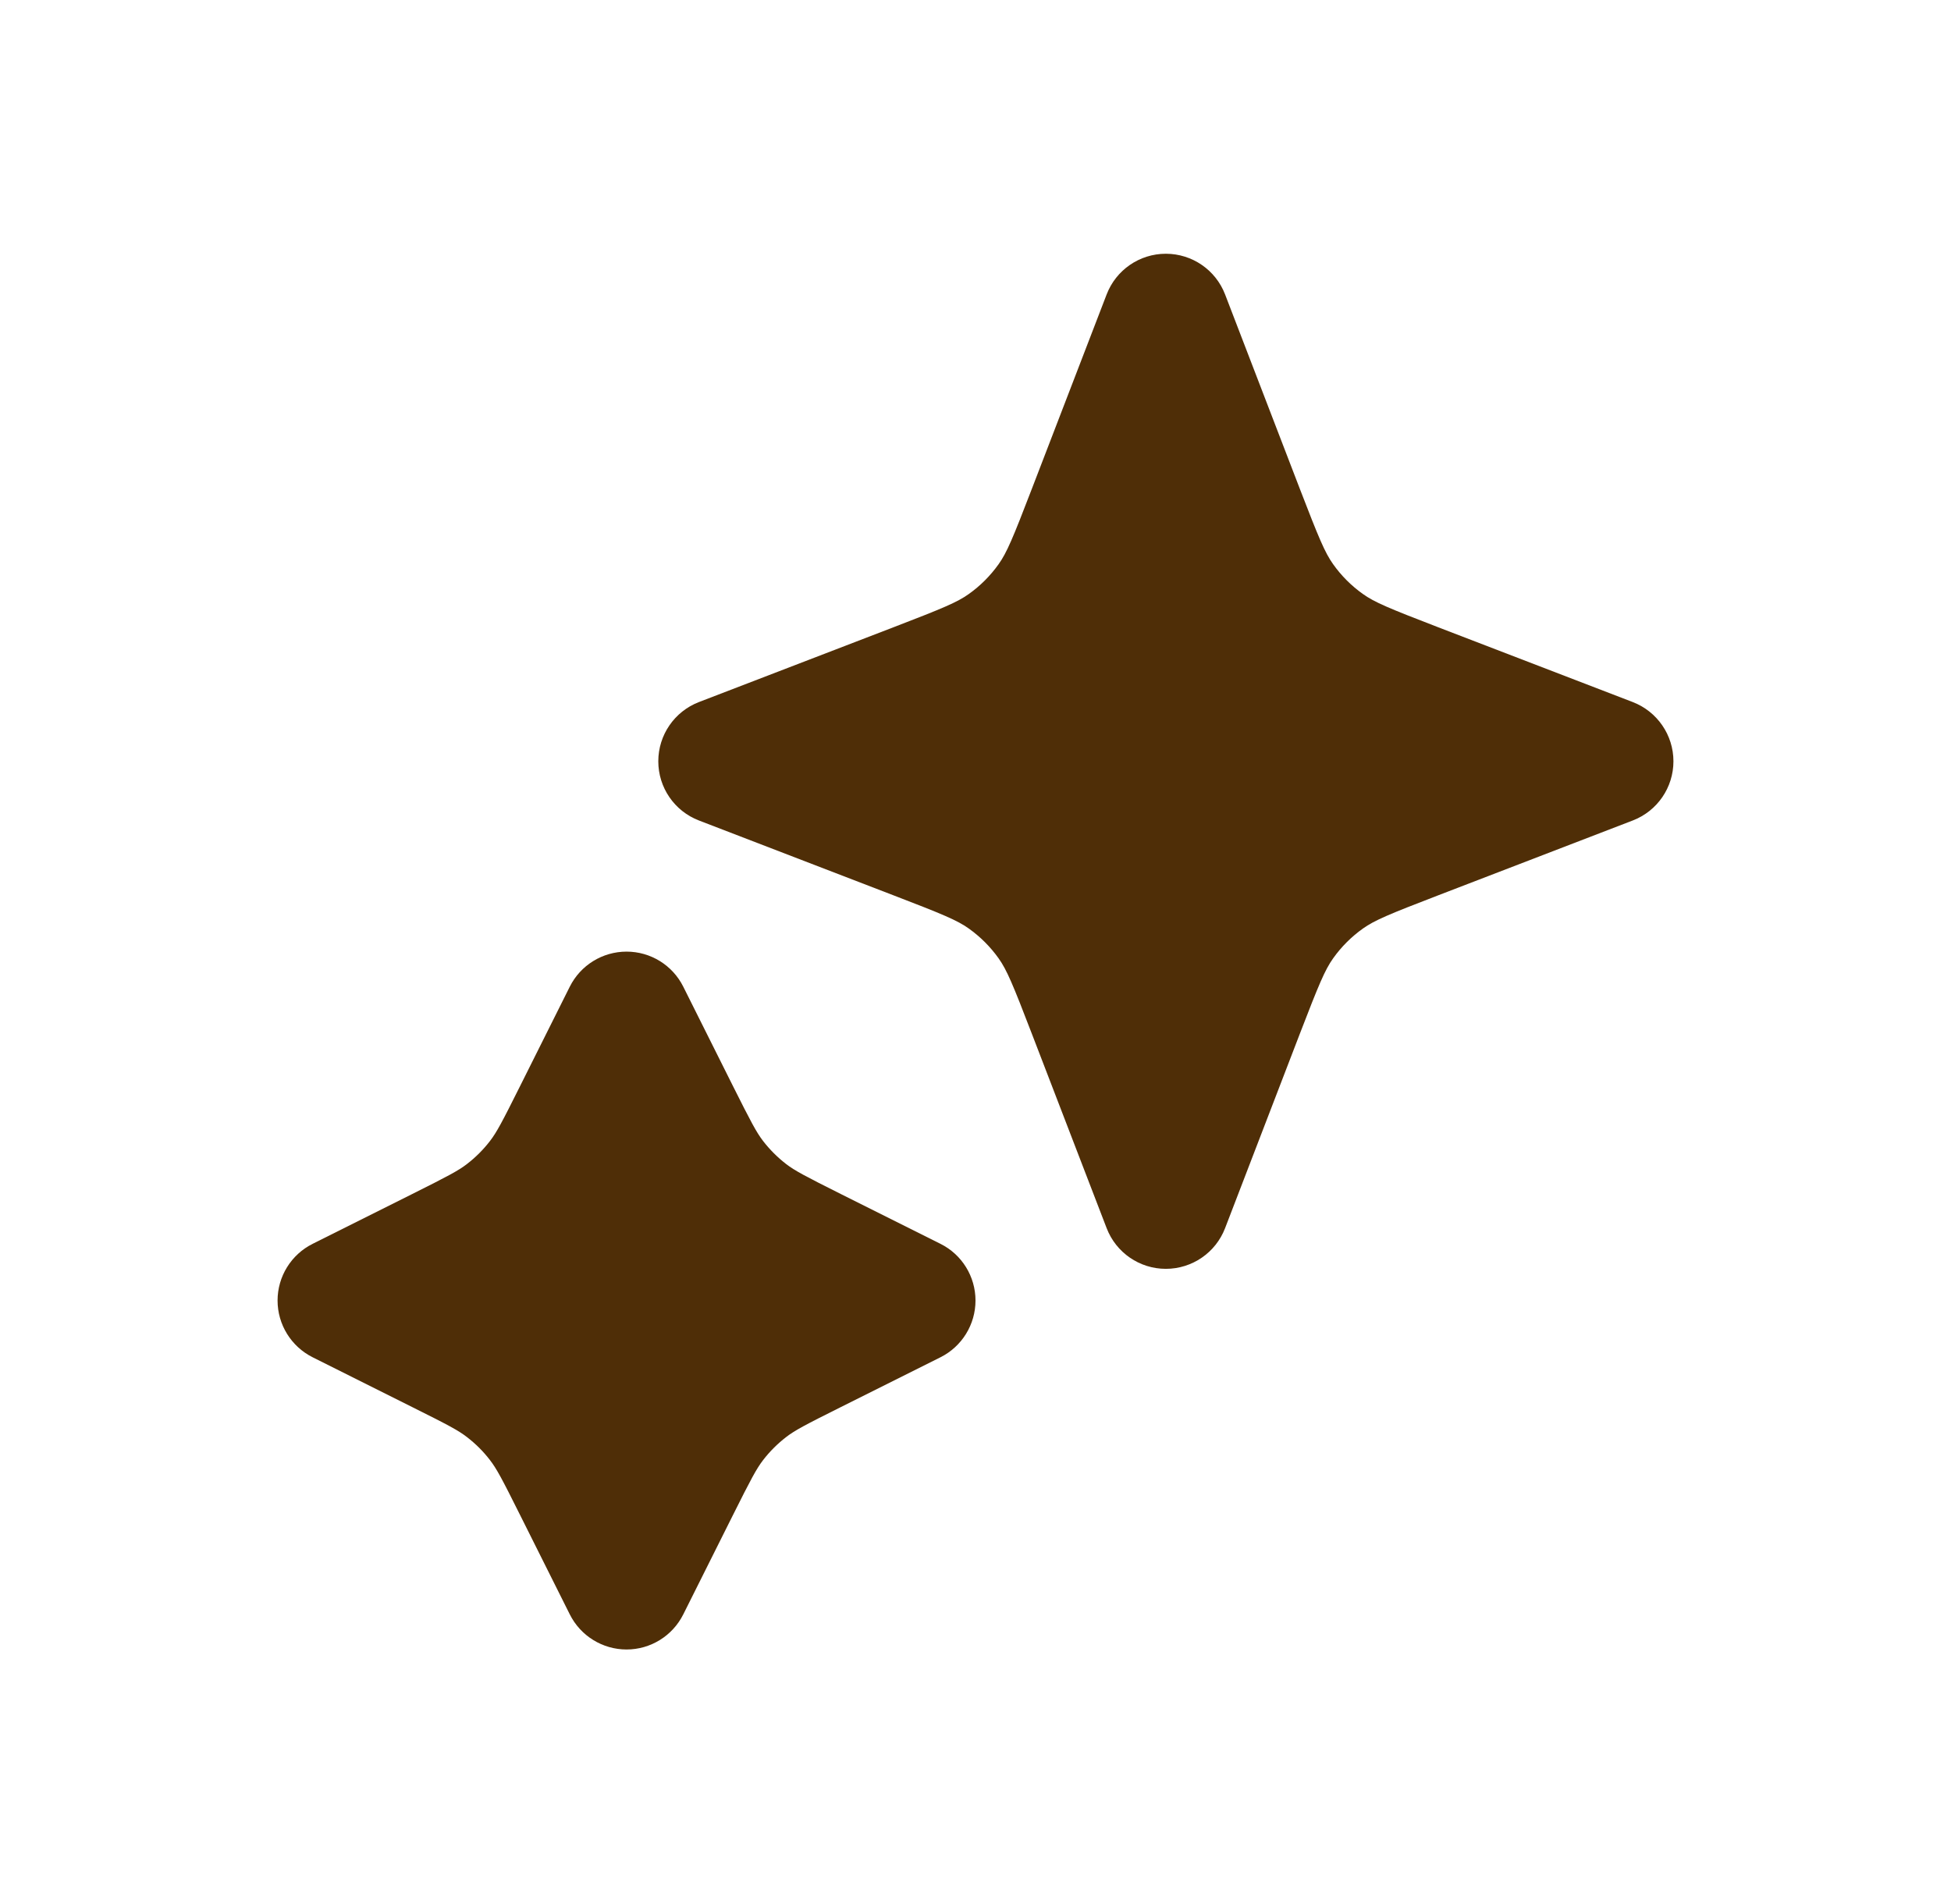
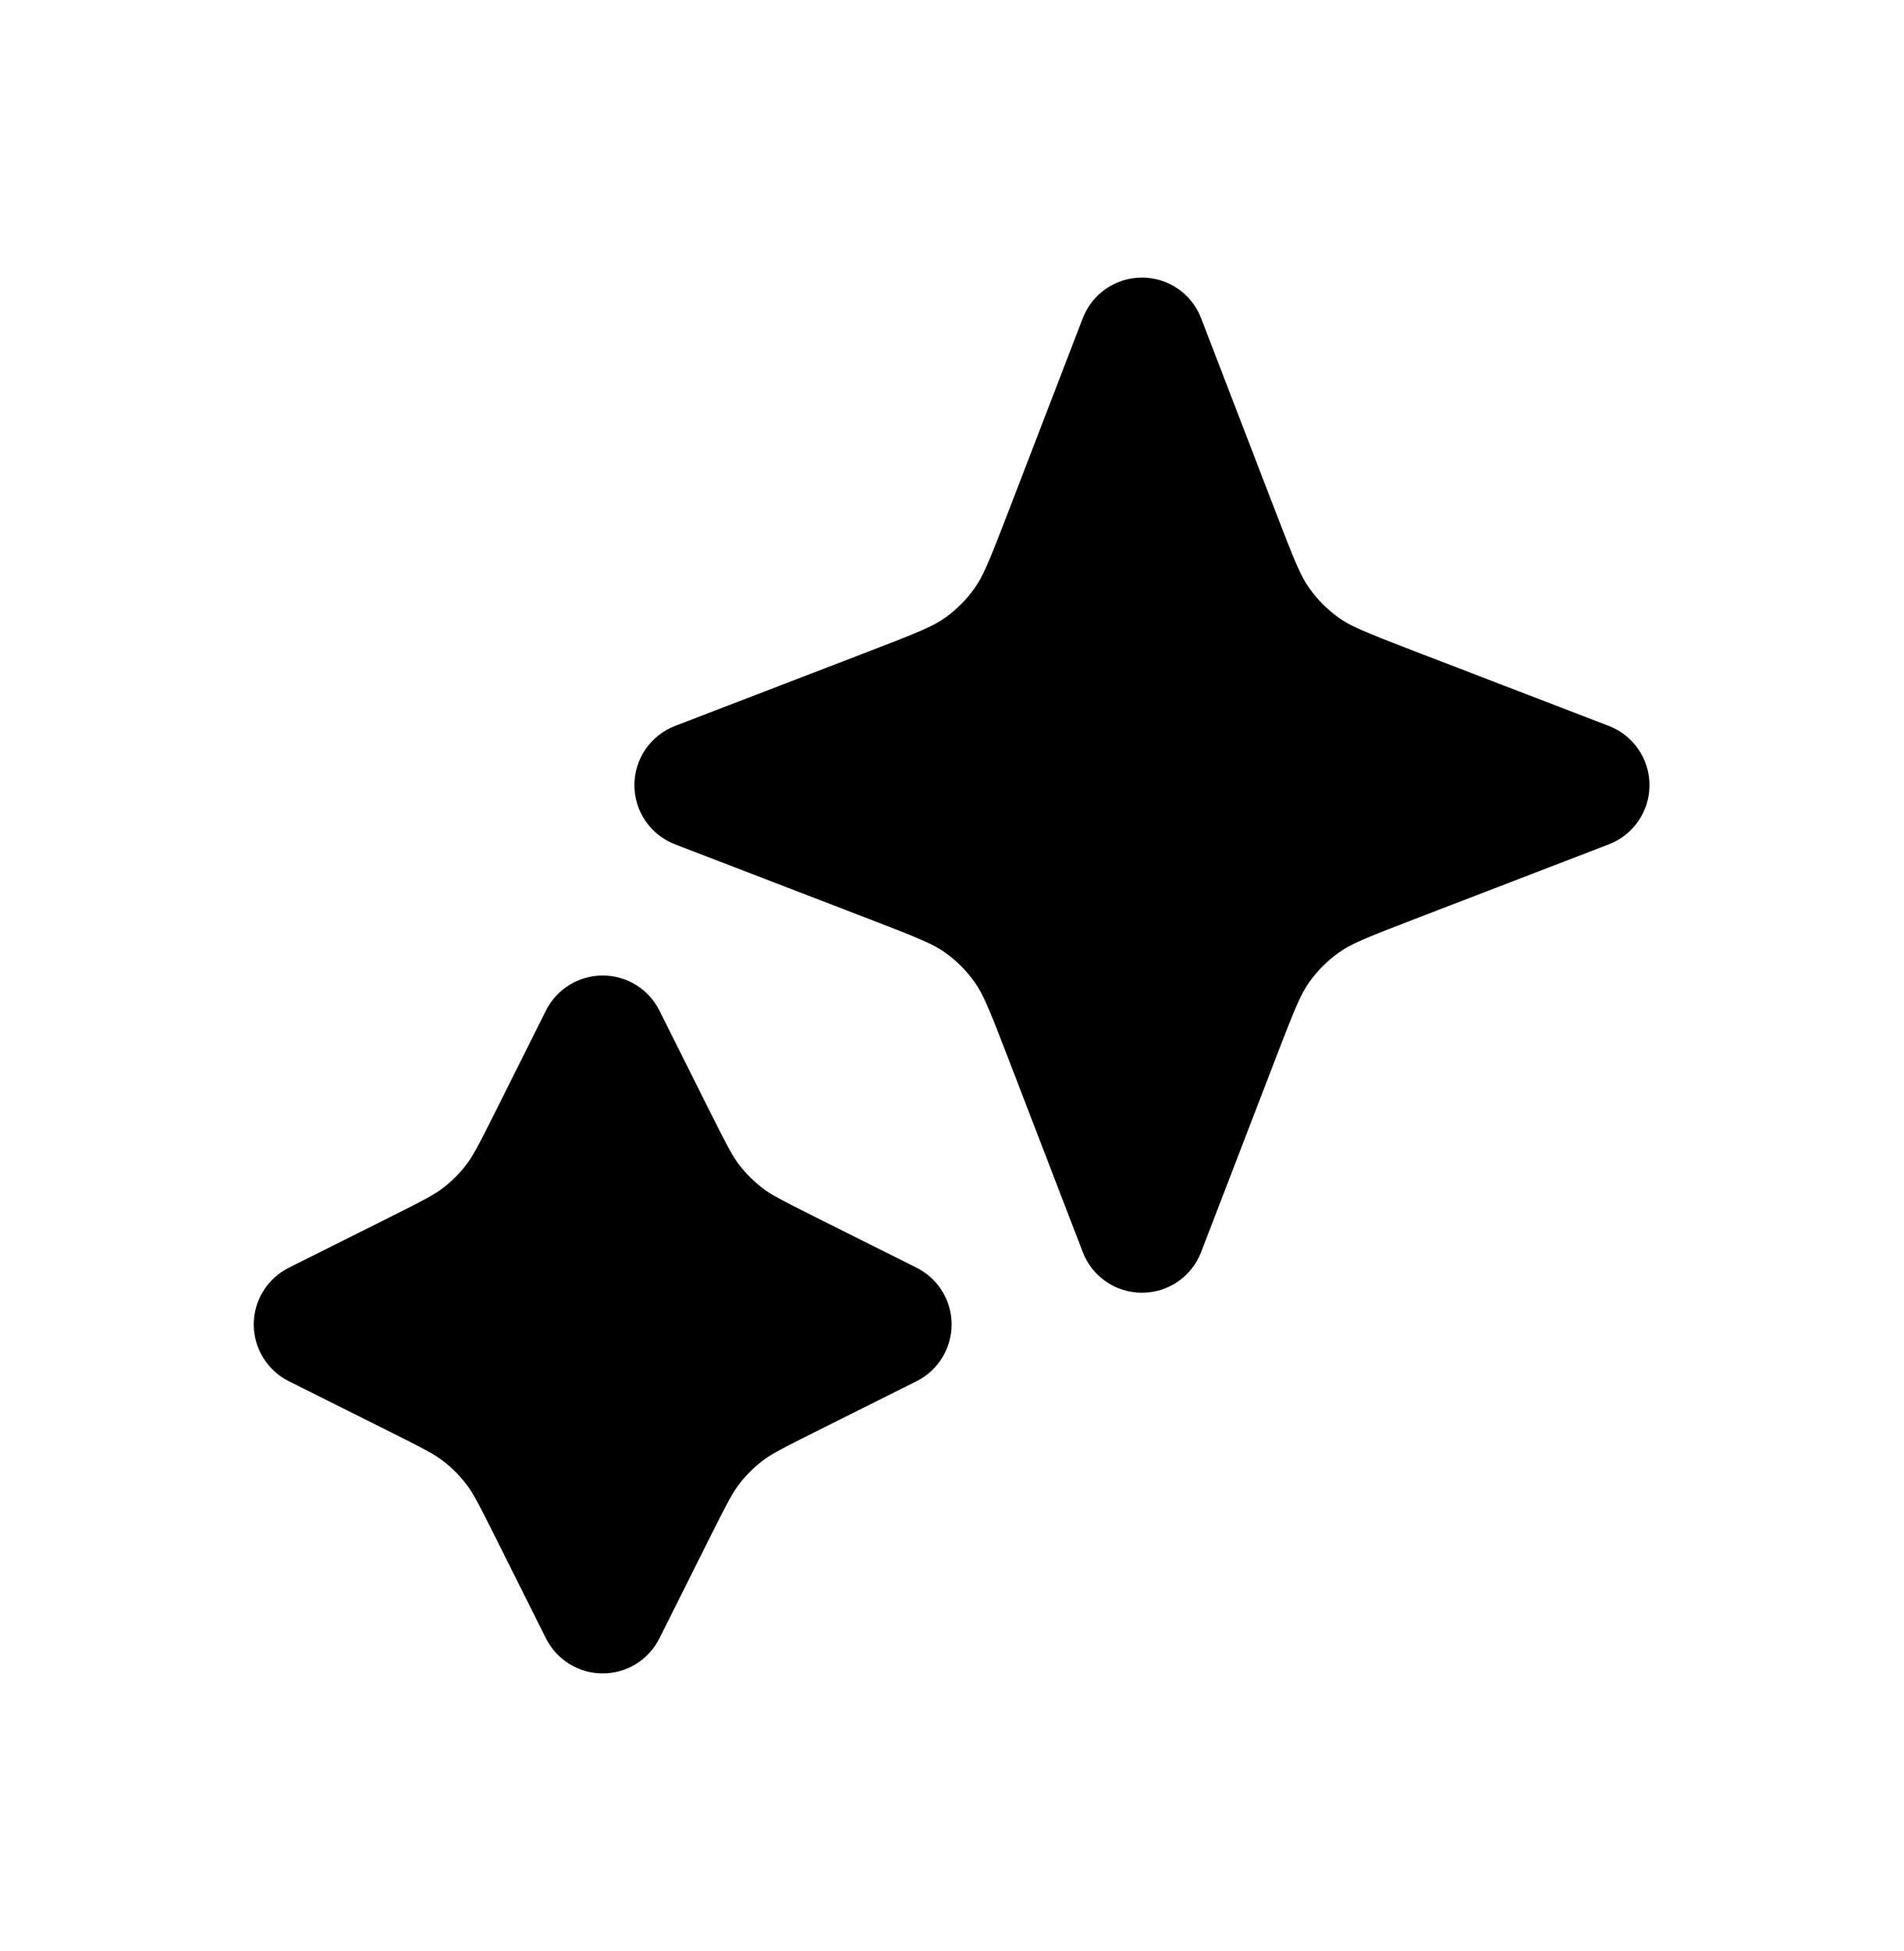
- <svg xmlns="http://www.w3.org/2000/svg" width="41" height="40" viewBox="0 0 41 40" fill="none">
-   <path d="M25.745 6.188C25.547 5.673 25.052 5.333 24.5 5.333C23.948 5.333 23.454 5.673 23.256 6.188L21.684 10.274C21.284 11.315 21.158 11.615 20.986 11.857C20.813 12.1 20.601 12.313 20.358 12.485C20.116 12.658 19.816 12.783 18.774 13.184L14.688 14.755C14.173 14.954 13.834 15.448 13.834 16C13.834 16.552 14.173 17.046 14.688 17.244L18.774 18.816C19.816 19.216 20.116 19.342 20.358 19.514C20.601 19.687 20.813 19.899 20.986 20.142C21.158 20.384 21.284 20.685 21.684 21.726L23.256 25.812C23.454 26.327 23.948 26.667 24.5 26.667C25.052 26.667 25.547 26.327 25.745 25.812L27.316 21.726C27.717 20.685 27.843 20.384 28.015 20.142C28.187 19.899 28.4 19.687 28.643 19.514C28.885 19.342 29.185 19.216 30.226 18.816L34.312 17.244C34.827 17.046 35.167 16.552 35.167 16C35.167 15.448 34.827 14.954 34.312 14.755L30.226 13.184C29.185 12.783 28.885 12.658 28.643 12.485C28.4 12.313 28.187 12.1 28.015 11.857C27.843 11.615 27.717 11.315 27.316 10.274L25.745 6.188Z" fill="#4F2E07" />
-   <path d="M14.359 20.737C14.133 20.285 13.672 20 13.167 20C12.662 20 12.2 20.285 11.974 20.737L10.928 22.829C10.552 23.582 10.437 23.799 10.297 23.98C10.158 24.161 9.995 24.324 9.813 24.464C9.633 24.603 9.416 24.718 8.662 25.095L6.571 26.141C6.119 26.366 5.833 26.828 5.833 27.333C5.833 27.838 6.119 28.3 6.571 28.526L8.662 29.572C9.416 29.948 9.633 30.063 9.813 30.203C9.995 30.343 10.158 30.505 10.297 30.687C10.437 30.868 10.552 31.084 10.928 31.838L11.974 33.929C12.2 34.381 12.662 34.667 13.167 34.667C13.672 34.667 14.133 34.381 14.359 33.929L15.405 31.838C15.782 31.084 15.897 30.868 16.036 30.687C16.176 30.505 16.339 30.343 16.52 30.203C16.701 30.063 16.918 29.948 17.671 29.572L19.763 28.526C20.215 28.3 20.5 27.838 20.5 27.333C20.5 26.828 20.215 26.366 19.763 26.141L17.671 25.095C16.918 24.718 16.701 24.603 16.52 24.464C16.339 24.324 16.176 24.161 16.036 23.98C15.897 23.799 15.782 23.582 15.405 22.829L14.359 20.737Z" fill="#4F2E07" />
+ <svg xmlns="http://www.w3.org/2000/svg" width="40" height="41" viewBox="0 0 40 41" fill="none">
+   <path d="M25.244 6.688C25.047 6.173 24.552 5.833 24 5.833C23.448 5.833 22.954 6.173 22.756 6.688L21.184 10.774C20.784 11.815 20.658 12.115 20.485 12.357C20.313 12.601 20.101 12.813 19.858 12.986C19.615 13.158 19.315 13.284 18.274 13.684L14.188 15.255C13.673 15.454 13.333 15.948 13.333 16.5C13.333 17.052 13.673 17.546 14.188 17.744L18.274 19.316C19.315 19.716 19.615 19.842 19.858 20.015C20.101 20.187 20.313 20.399 20.485 20.642C20.658 20.885 20.784 21.185 21.184 22.226L22.756 26.312C22.954 26.827 23.448 27.167 24 27.167C24.552 27.167 25.047 26.827 25.244 26.312L26.816 22.226C27.216 21.185 27.342 20.885 27.515 20.642C27.687 20.399 27.9 20.187 28.142 20.015C28.385 19.842 28.685 19.716 29.726 19.316L33.812 17.744C34.327 17.546 34.667 17.052 34.667 16.5C34.667 15.948 34.327 15.454 33.812 15.255L29.726 13.684C28.685 13.284 28.385 13.158 28.142 12.986C27.9 12.813 27.687 12.601 27.515 12.357C27.342 12.115 27.216 11.815 26.816 10.774L25.244 6.688Z" fill="black" />
+   <path d="M13.859 21.237C13.633 20.785 13.172 20.5 12.667 20.5C12.162 20.5 11.7 20.785 11.474 21.237L10.428 23.329C10.052 24.082 9.937 24.299 9.797 24.48C9.657 24.661 9.495 24.824 9.313 24.964C9.132 25.103 8.916 25.218 8.162 25.595L6.07 26.641C5.619 26.867 5.333 27.328 5.333 27.833C5.333 28.338 5.619 28.8 6.07 29.026L8.162 30.072C8.916 30.448 9.132 30.563 9.313 30.703C9.495 30.843 9.657 31.005 9.797 31.187C9.937 31.368 10.052 31.584 10.428 32.338L11.474 34.43C11.7 34.881 12.162 35.167 12.667 35.167C13.172 35.167 13.633 34.881 13.859 34.43L14.905 32.338C15.282 31.584 15.397 31.368 15.536 31.187C15.676 31.005 15.839 30.843 16.02 30.703C16.201 30.563 16.418 30.448 17.171 30.072L19.263 29.026C19.715 28.8 20 28.338 20 27.833C20 27.328 19.715 26.867 19.263 26.641L17.171 25.595C16.418 25.218 16.201 25.103 16.02 24.964C15.839 24.824 15.676 24.661 15.536 24.48C15.397 24.299 15.282 24.082 14.905 23.329L13.859 21.237Z" fill="black" />
</svg>
